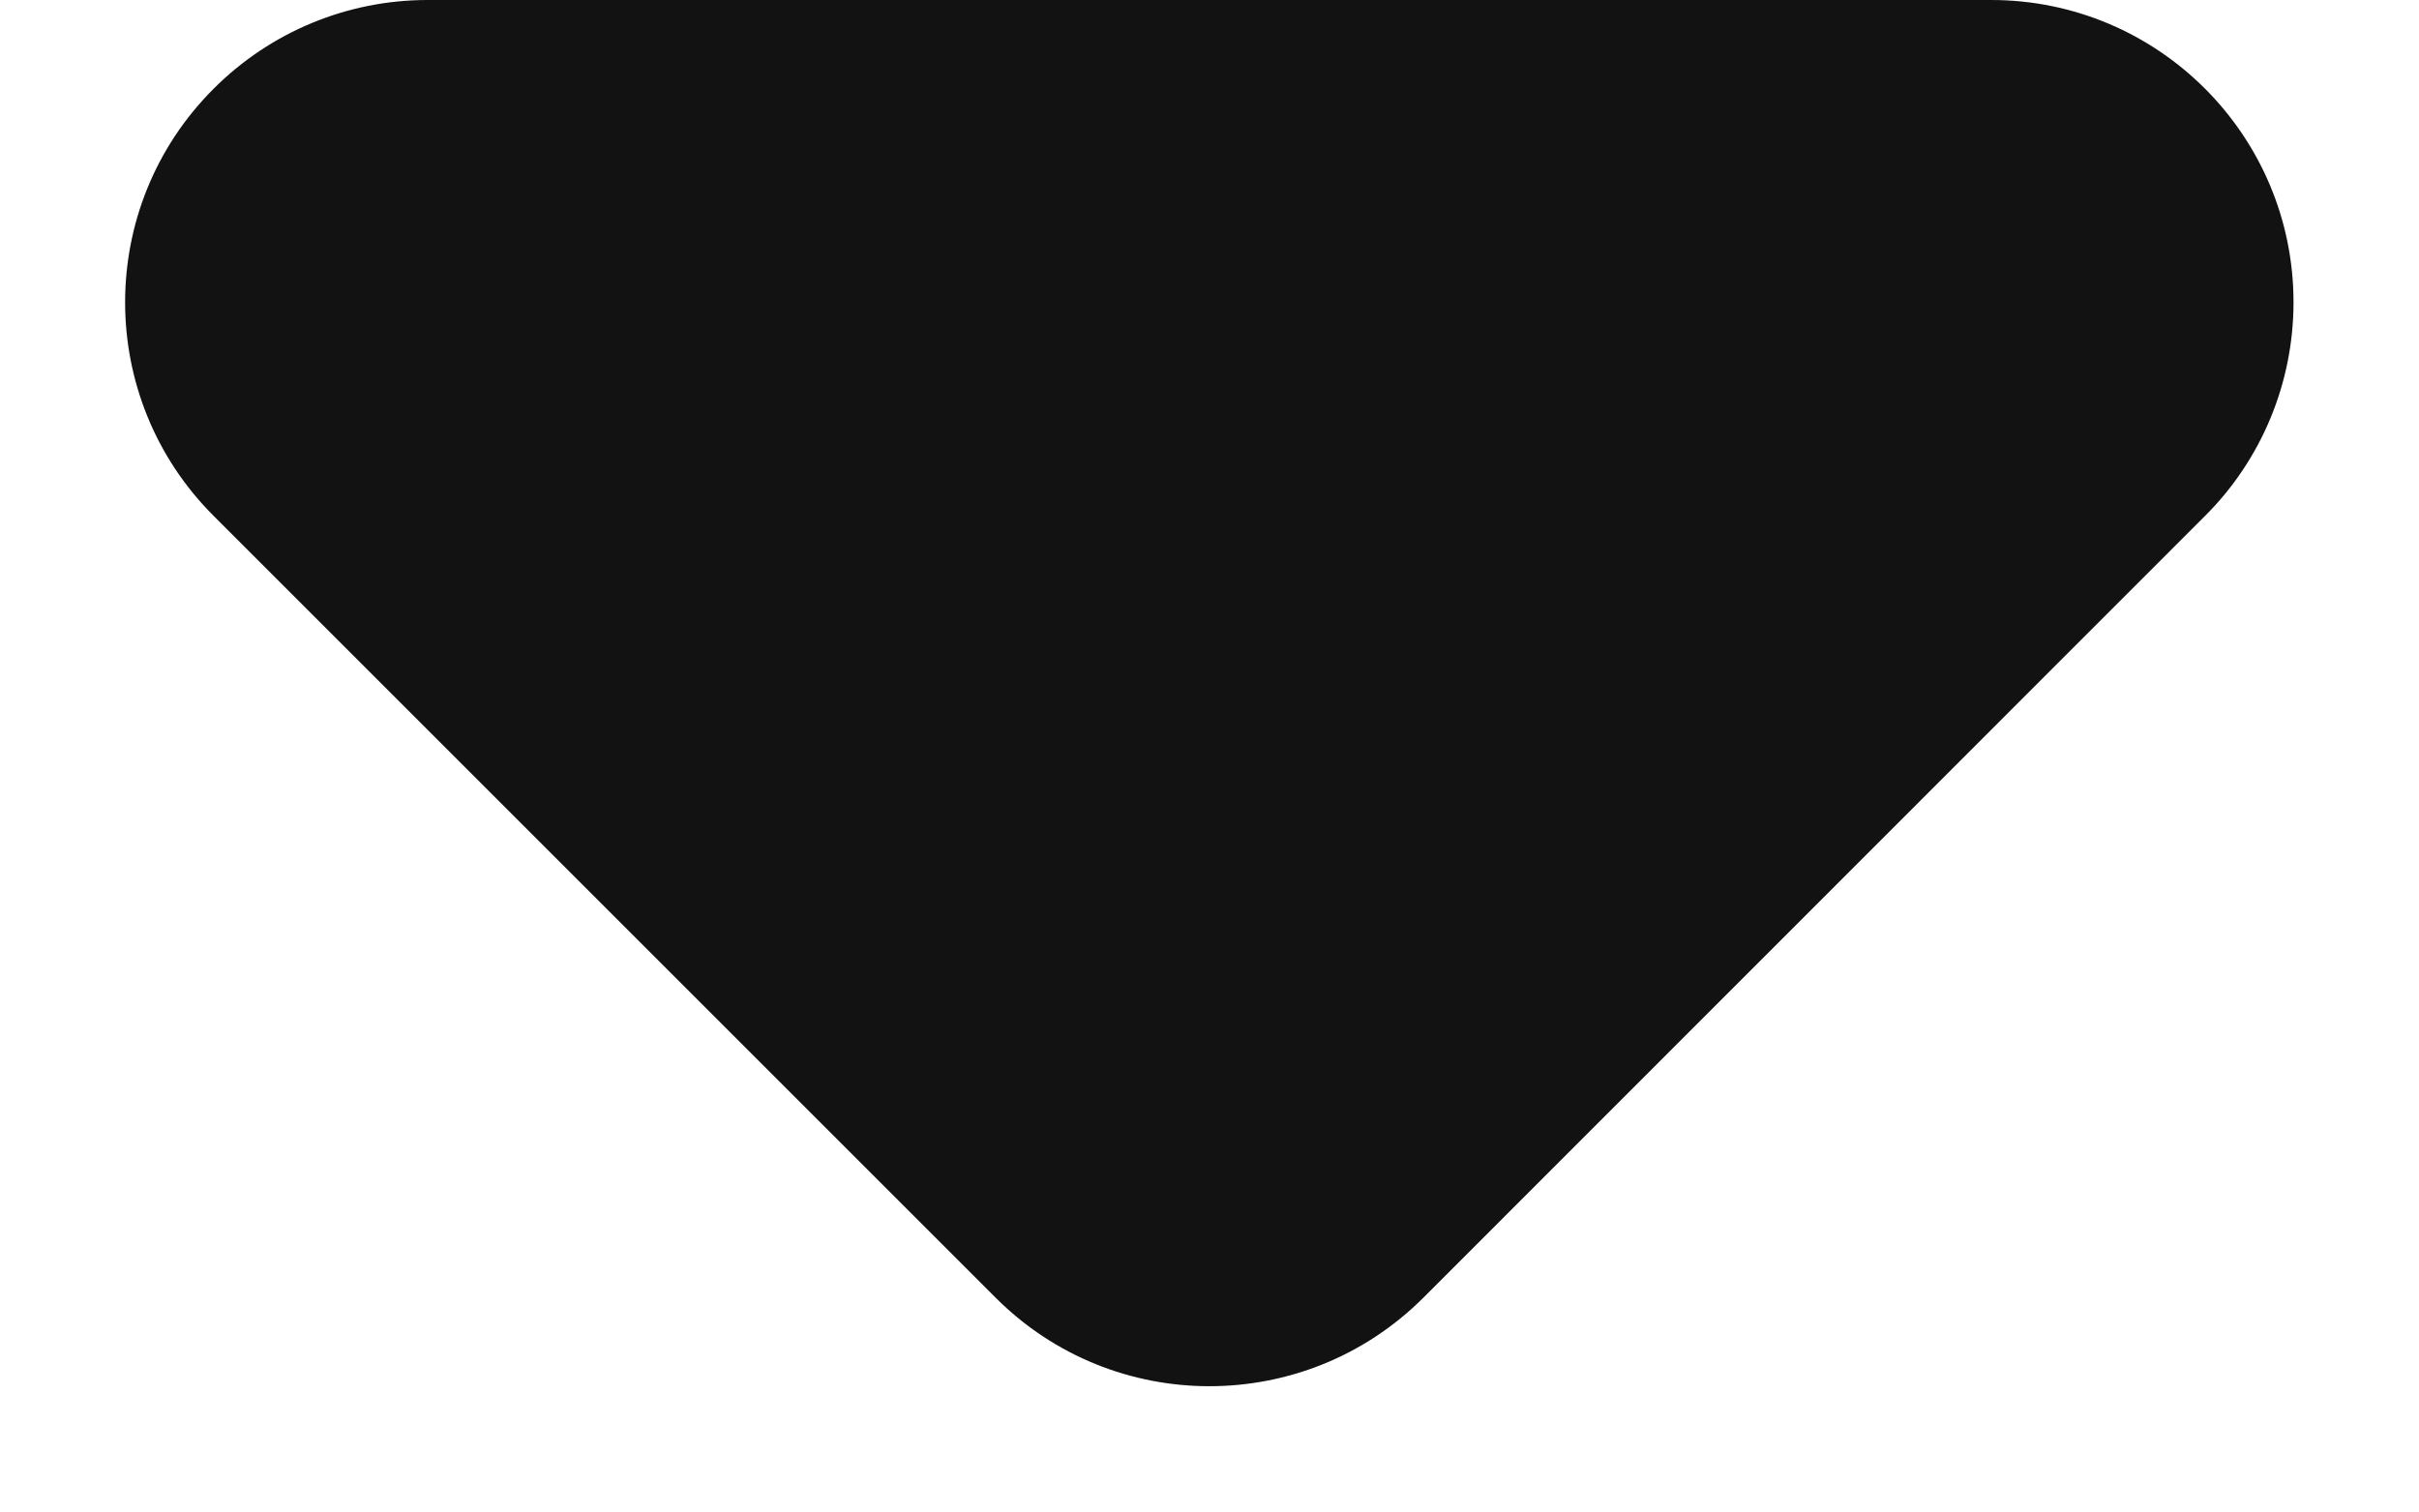
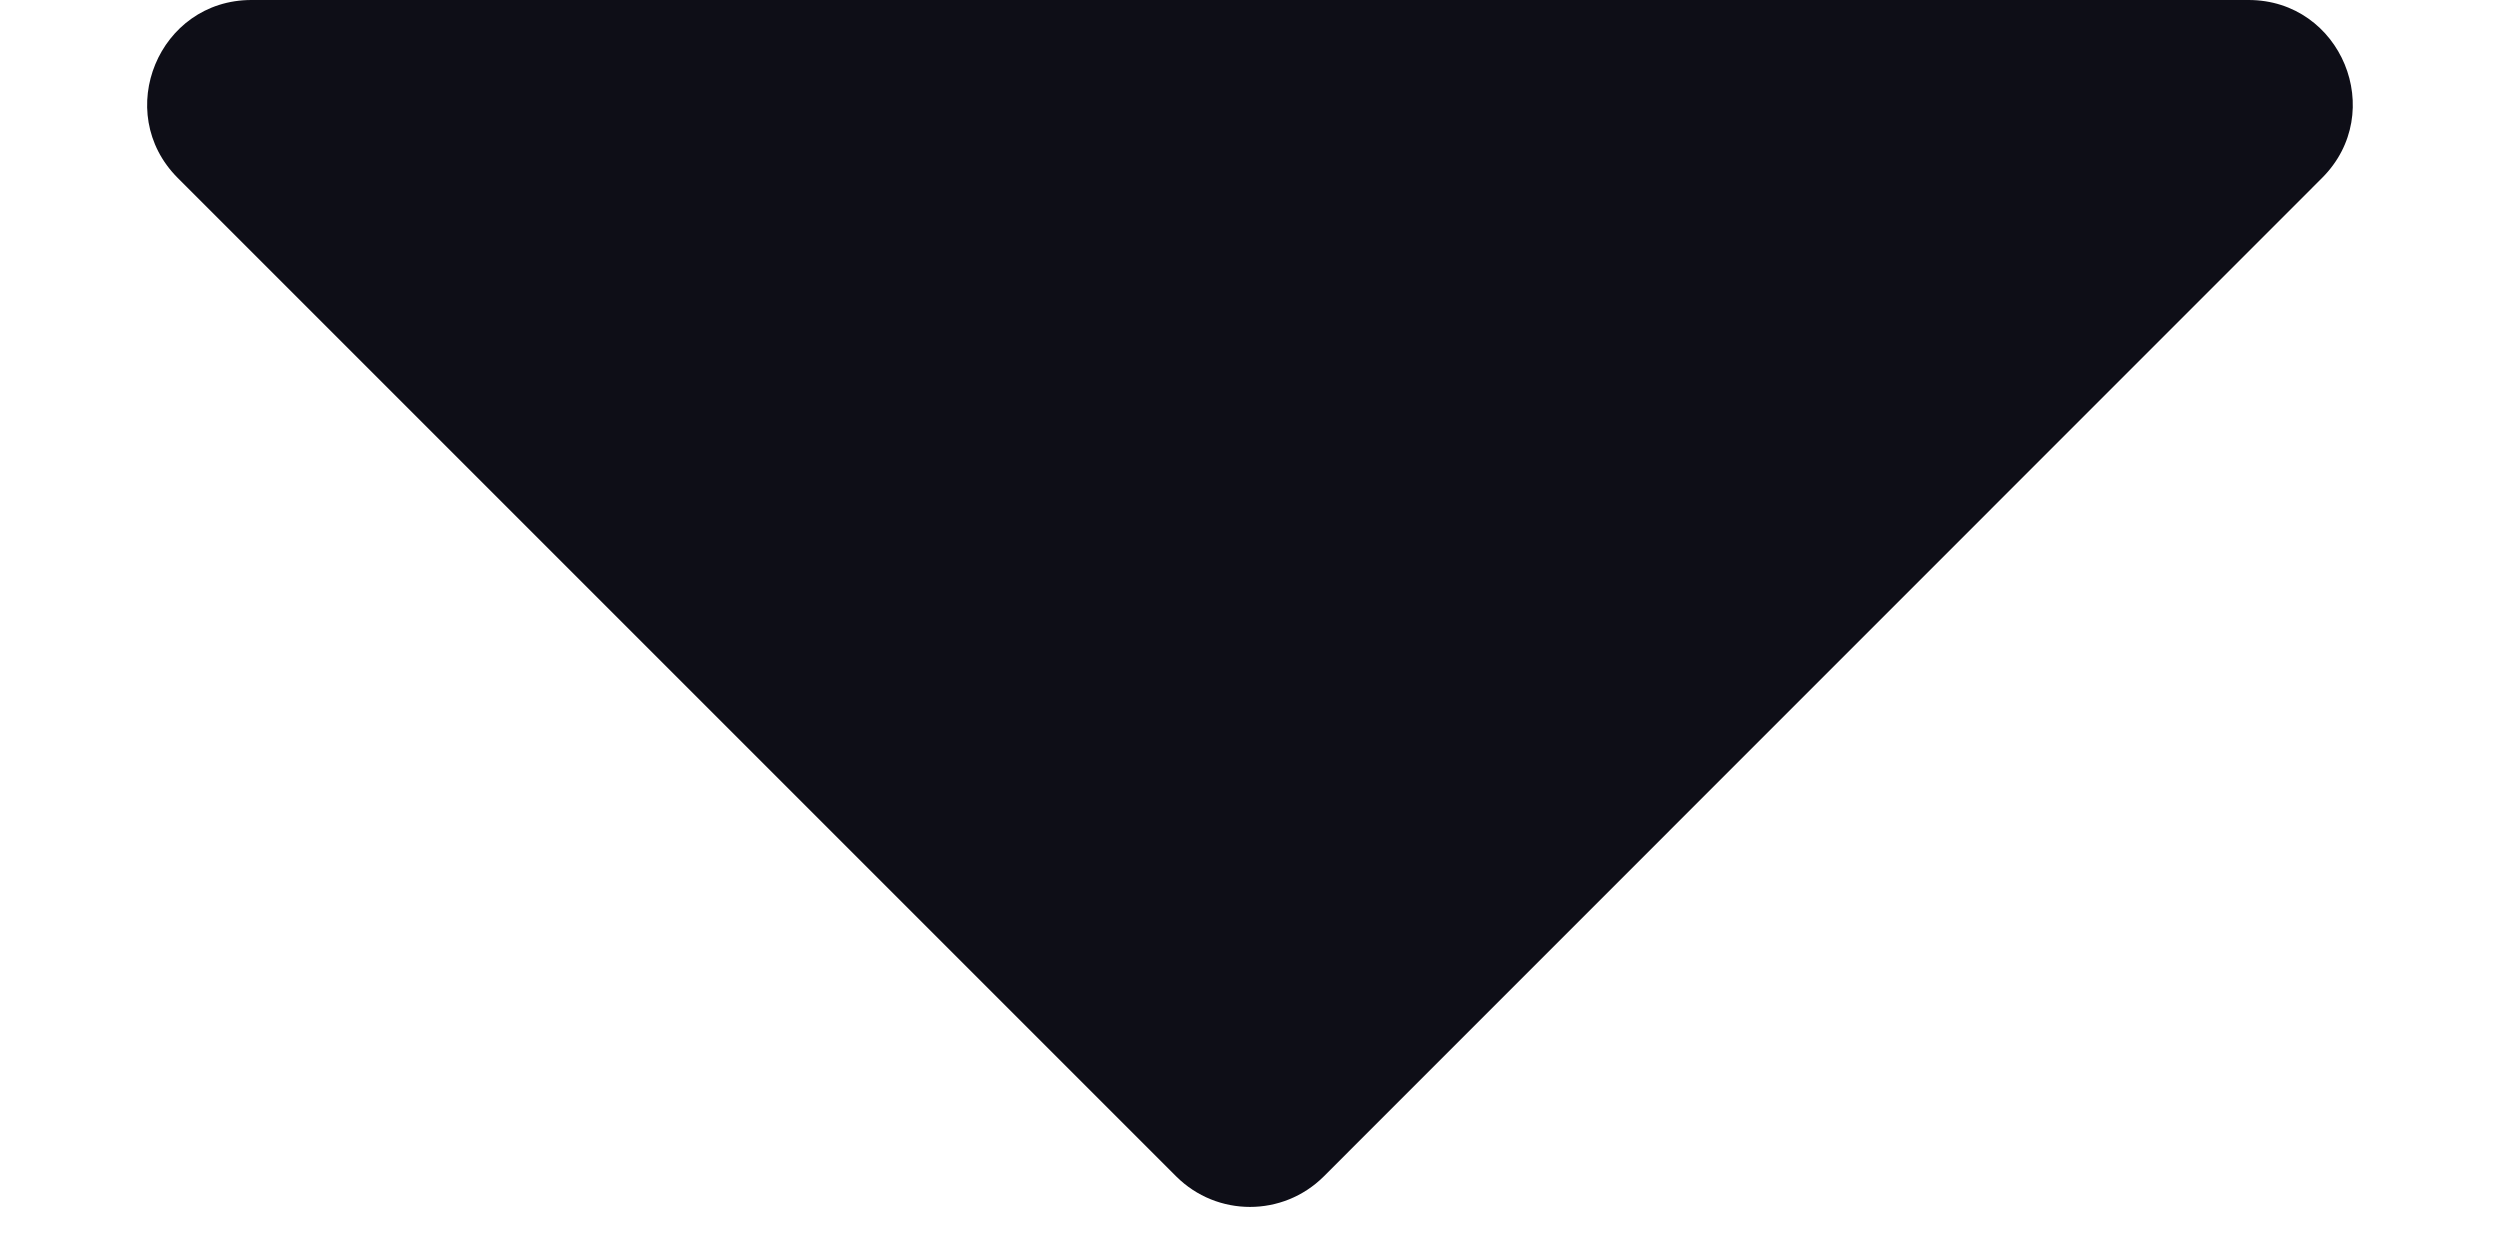
- <svg xmlns="http://www.w3.org/2000/svg" viewBox="0 0 8 5" version="1.1">
-   <g stroke="none" stroke-width="1" fill="none" fill-rule="evenodd">
-     <g transform="translate(-523, -1629)" fill="#121212">
-       <g transform="translate(515, 1619)">
-         <path d="M9.414,10 L14.585,10 C15.137,10 15.585,10.448 15.585,11 C15.585,11.265 15.48,11.52 15.292,11.707 L12.707,14.293 C12.316,14.683 11.683,14.683 11.293,14.293 C11.293,14.293 11.293,14.293 11.293,14.293 L8.707,11.707 C8.316,11.317 8.316,10.683 8.707,10.293 C8.895,10.105 9.149,10 9.414,10 Z" />
-       </g>
-     </g>
-   </g>
+ <svg xmlns="http://www.w3.org/2000/svg" viewBox="0 0 12 6" fill="none">
+   <path fill-rule="evenodd" clip-rule="evenodd" d="M0.853 0.854C0.539 0.539 0.762 0 1.207 0H10.793C11.238 0 11.461 0.539 11.146 0.854L6.354 5.647C6.158 5.842 5.842 5.842 5.646 5.647L0.853 0.854Z" fill="#0E0E17" />
</svg>
